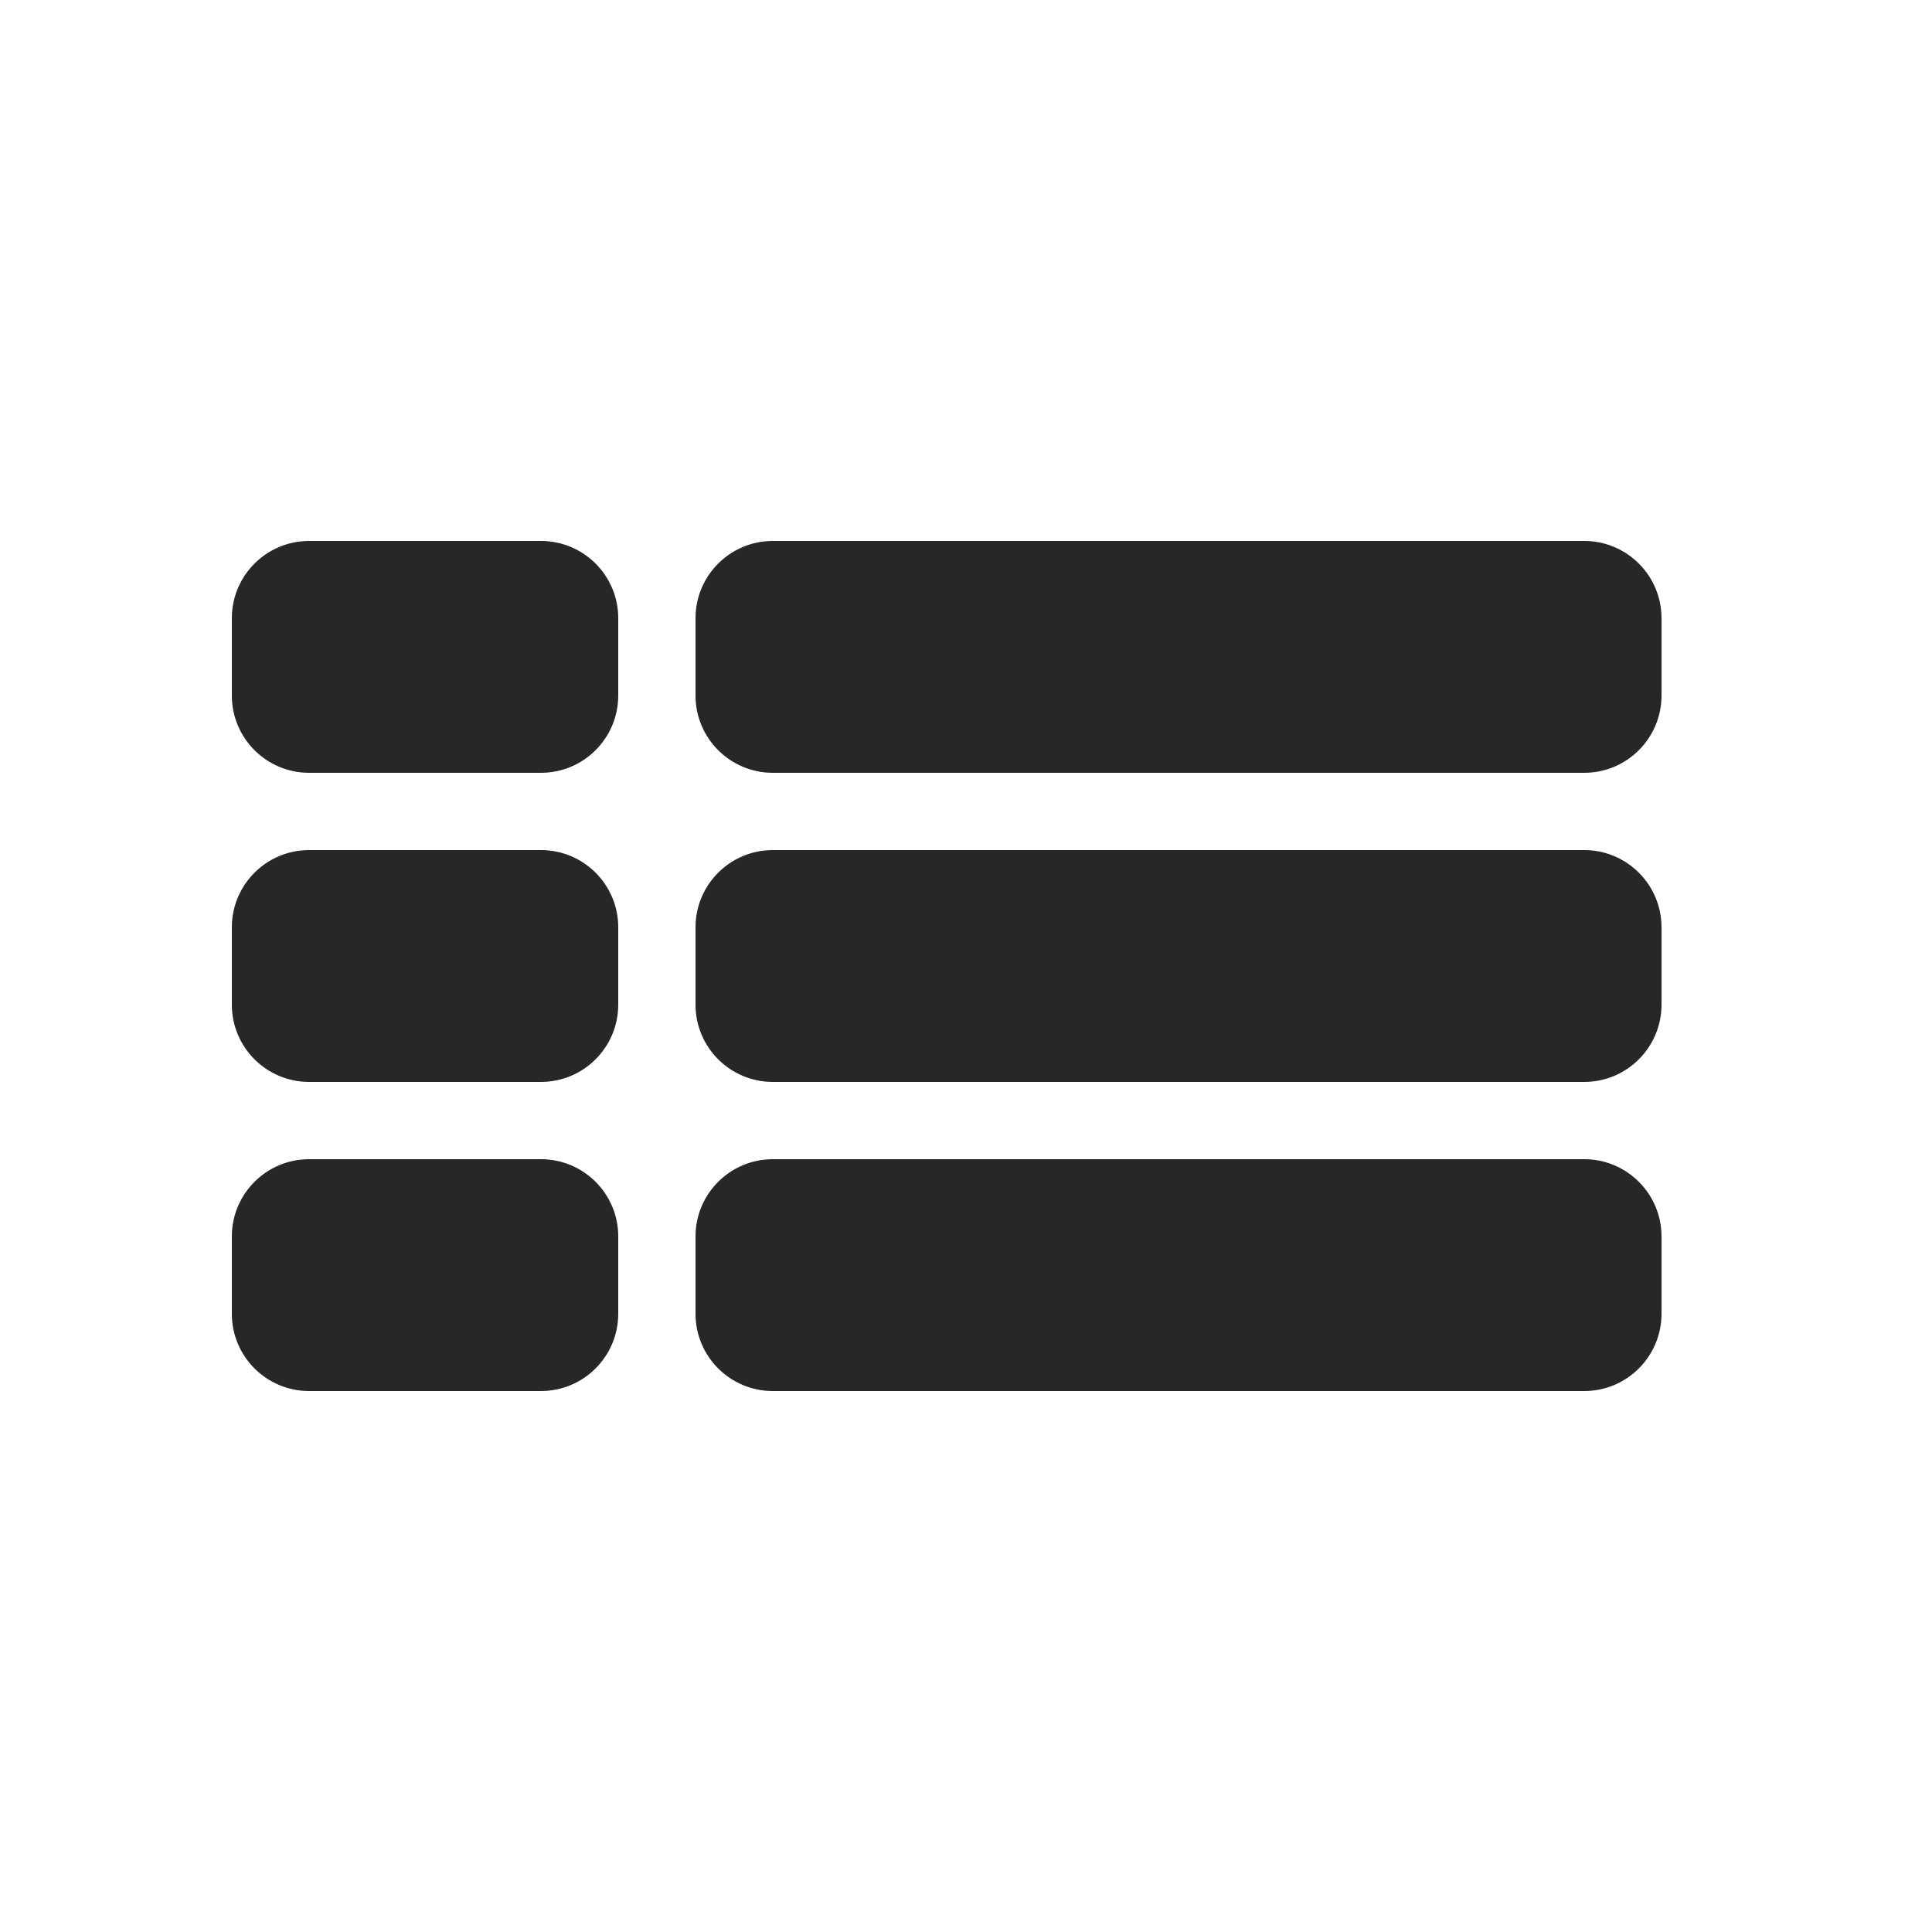
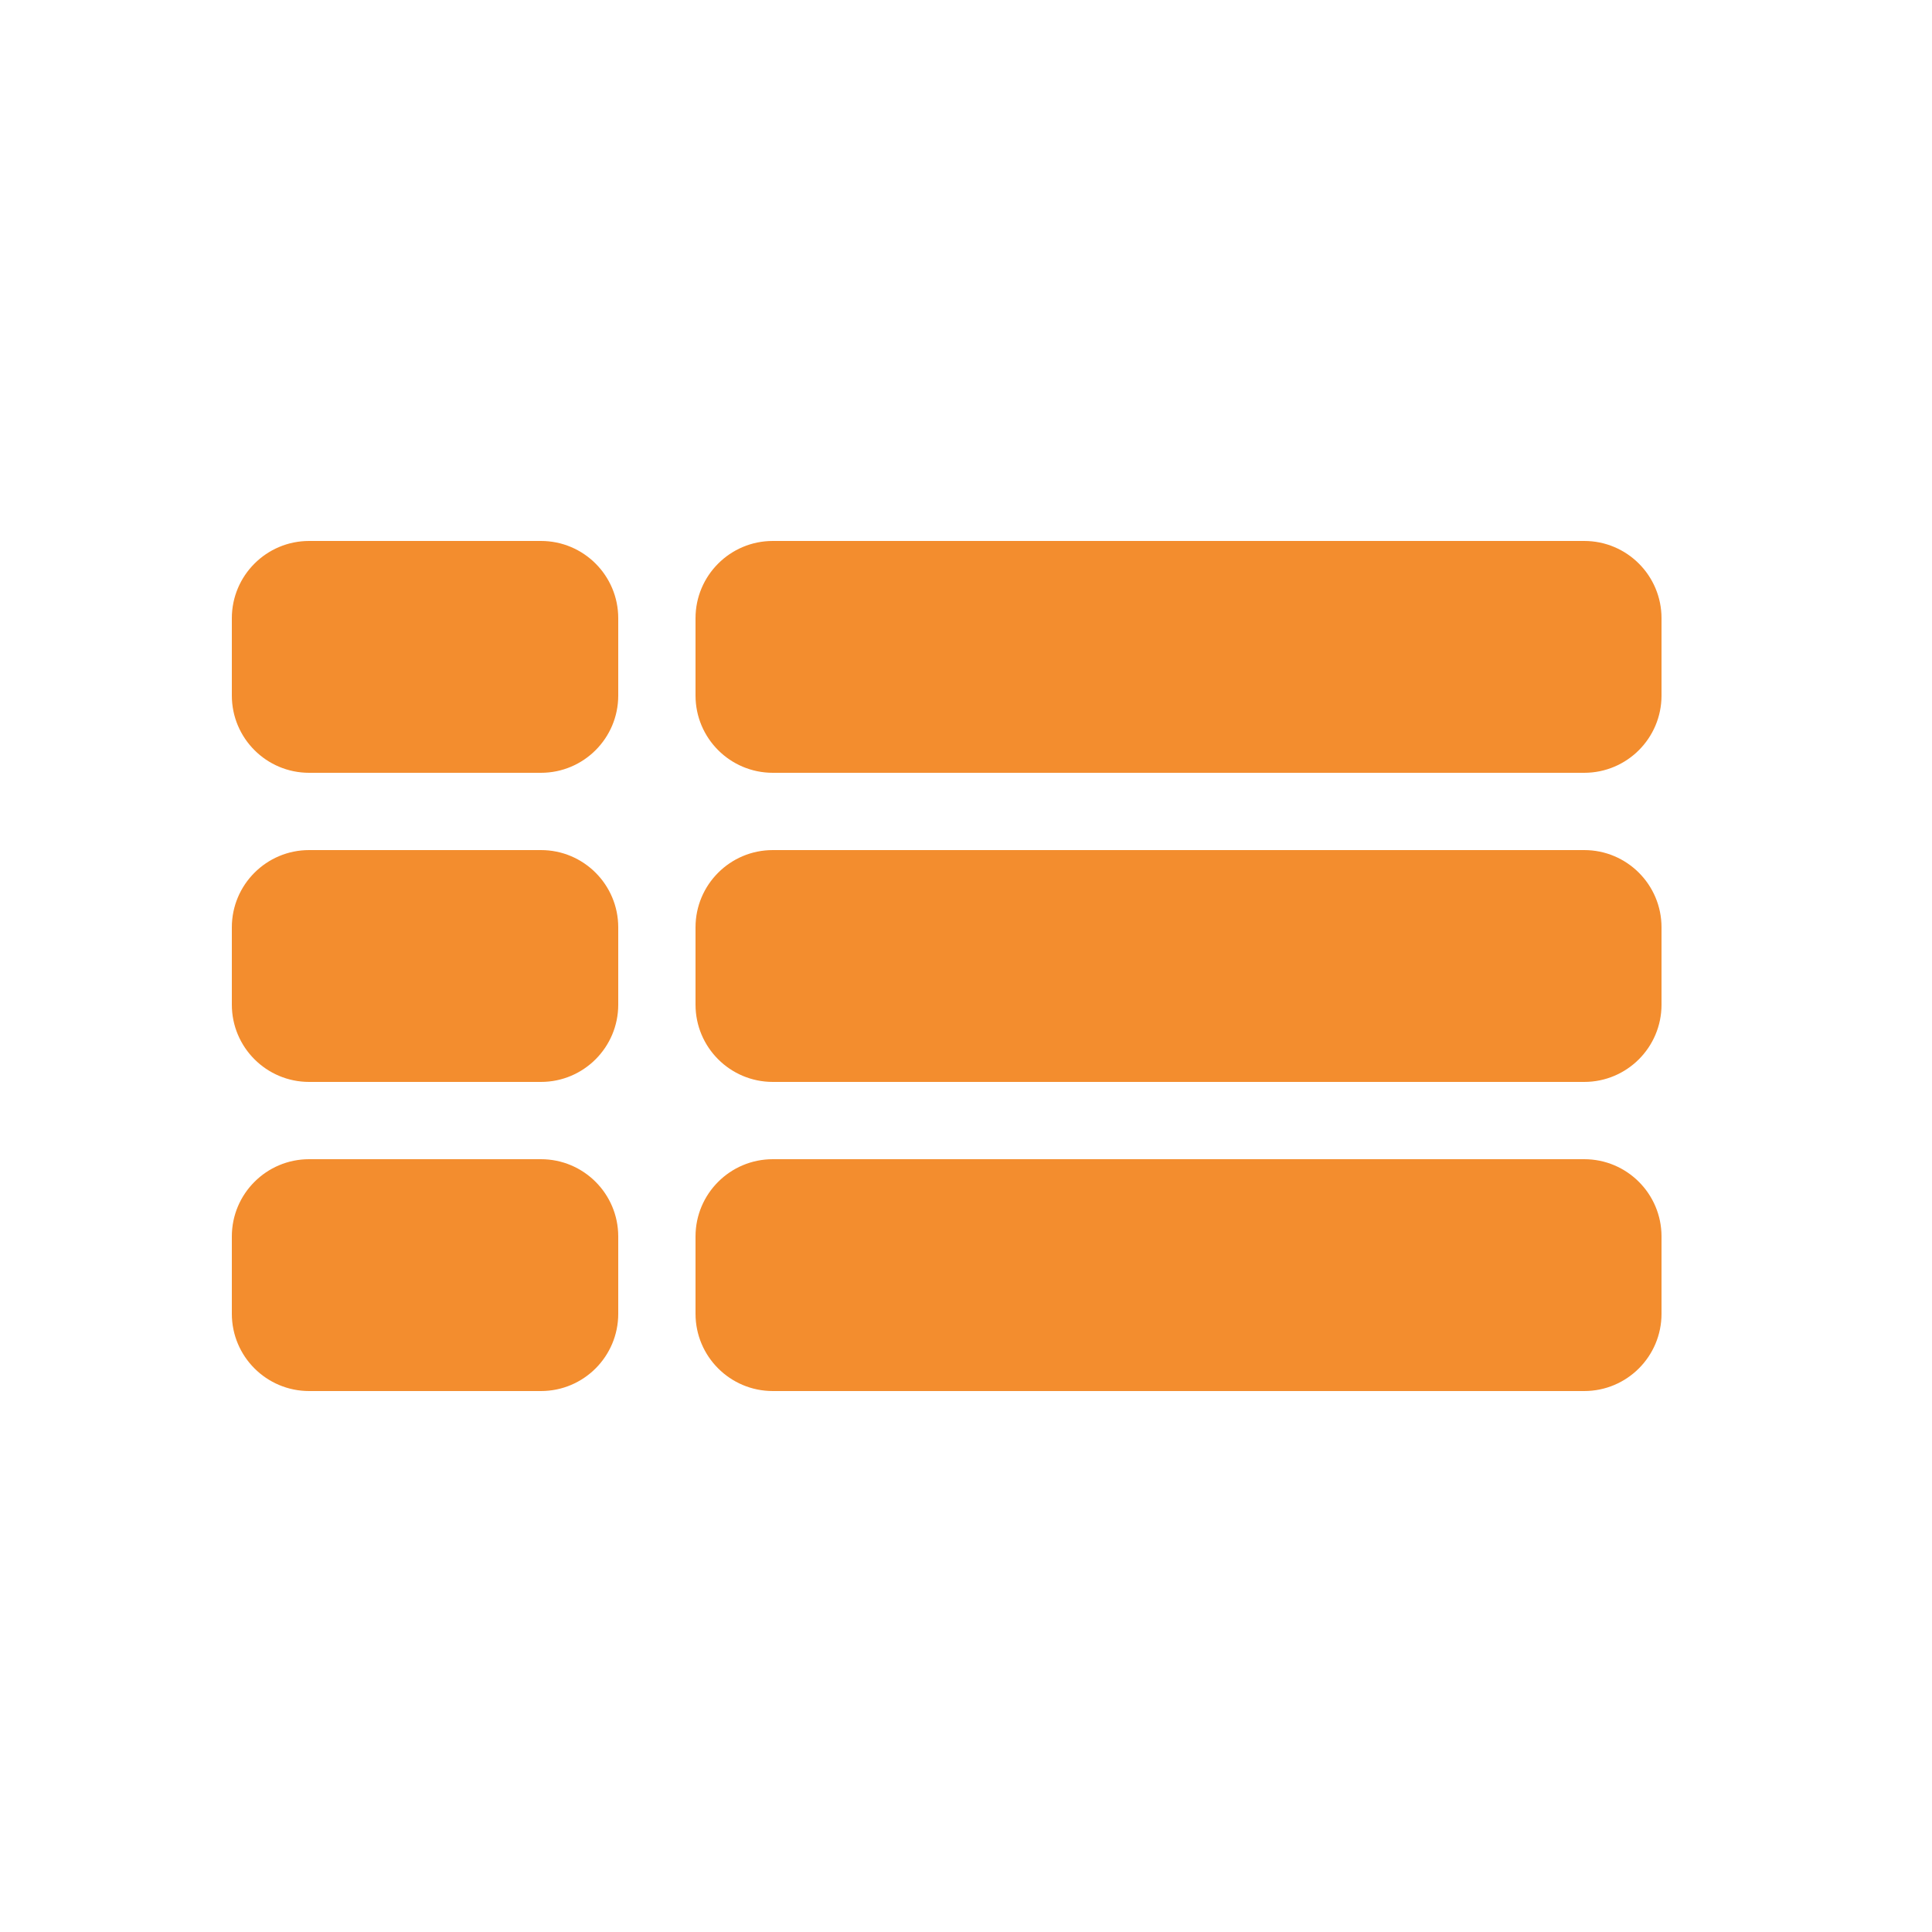
<svg xmlns="http://www.w3.org/2000/svg" width="50" height="50" viewBox="0 0 50 50" fill="none">
-   <rect x="6" y="14" width="10" height="6" rx="2" fill="#272727" />
-   <rect x="18" y="14" width="25" height="6" rx="2" fill="#272727" />
-   <rect x="6" y="22" width="10" height="6" rx="2" fill="#272727" />
-   <rect x="18" y="22" width="25" height="6" rx="2" fill="#272727" />
-   <rect x="6" y="30" width="10" height="6" rx="2" fill="#272727" />
-   <rect x="18" y="30" width="25" height="6" rx="2" fill="#272727" />
+   <rect x="6" y="14" width="10" height="6" rx="2" fill="#F38D2E" />
+   <rect x="18" y="14" width="25" height="6" rx="2" fill="#F38D2E" />
+   <rect x="6" y="22" width="10" height="6" rx="2" fill="#F38D2E" />
+   <rect x="18" y="22" width="25" height="6" rx="2" fill="#F38D2E" />
+   <rect x="6" y="30" width="10" height="6" rx="2" fill="#F38D2E" />
+   <rect x="18" y="30" width="25" height="6" rx="2" fill="#F38D2E" />
</svg>
